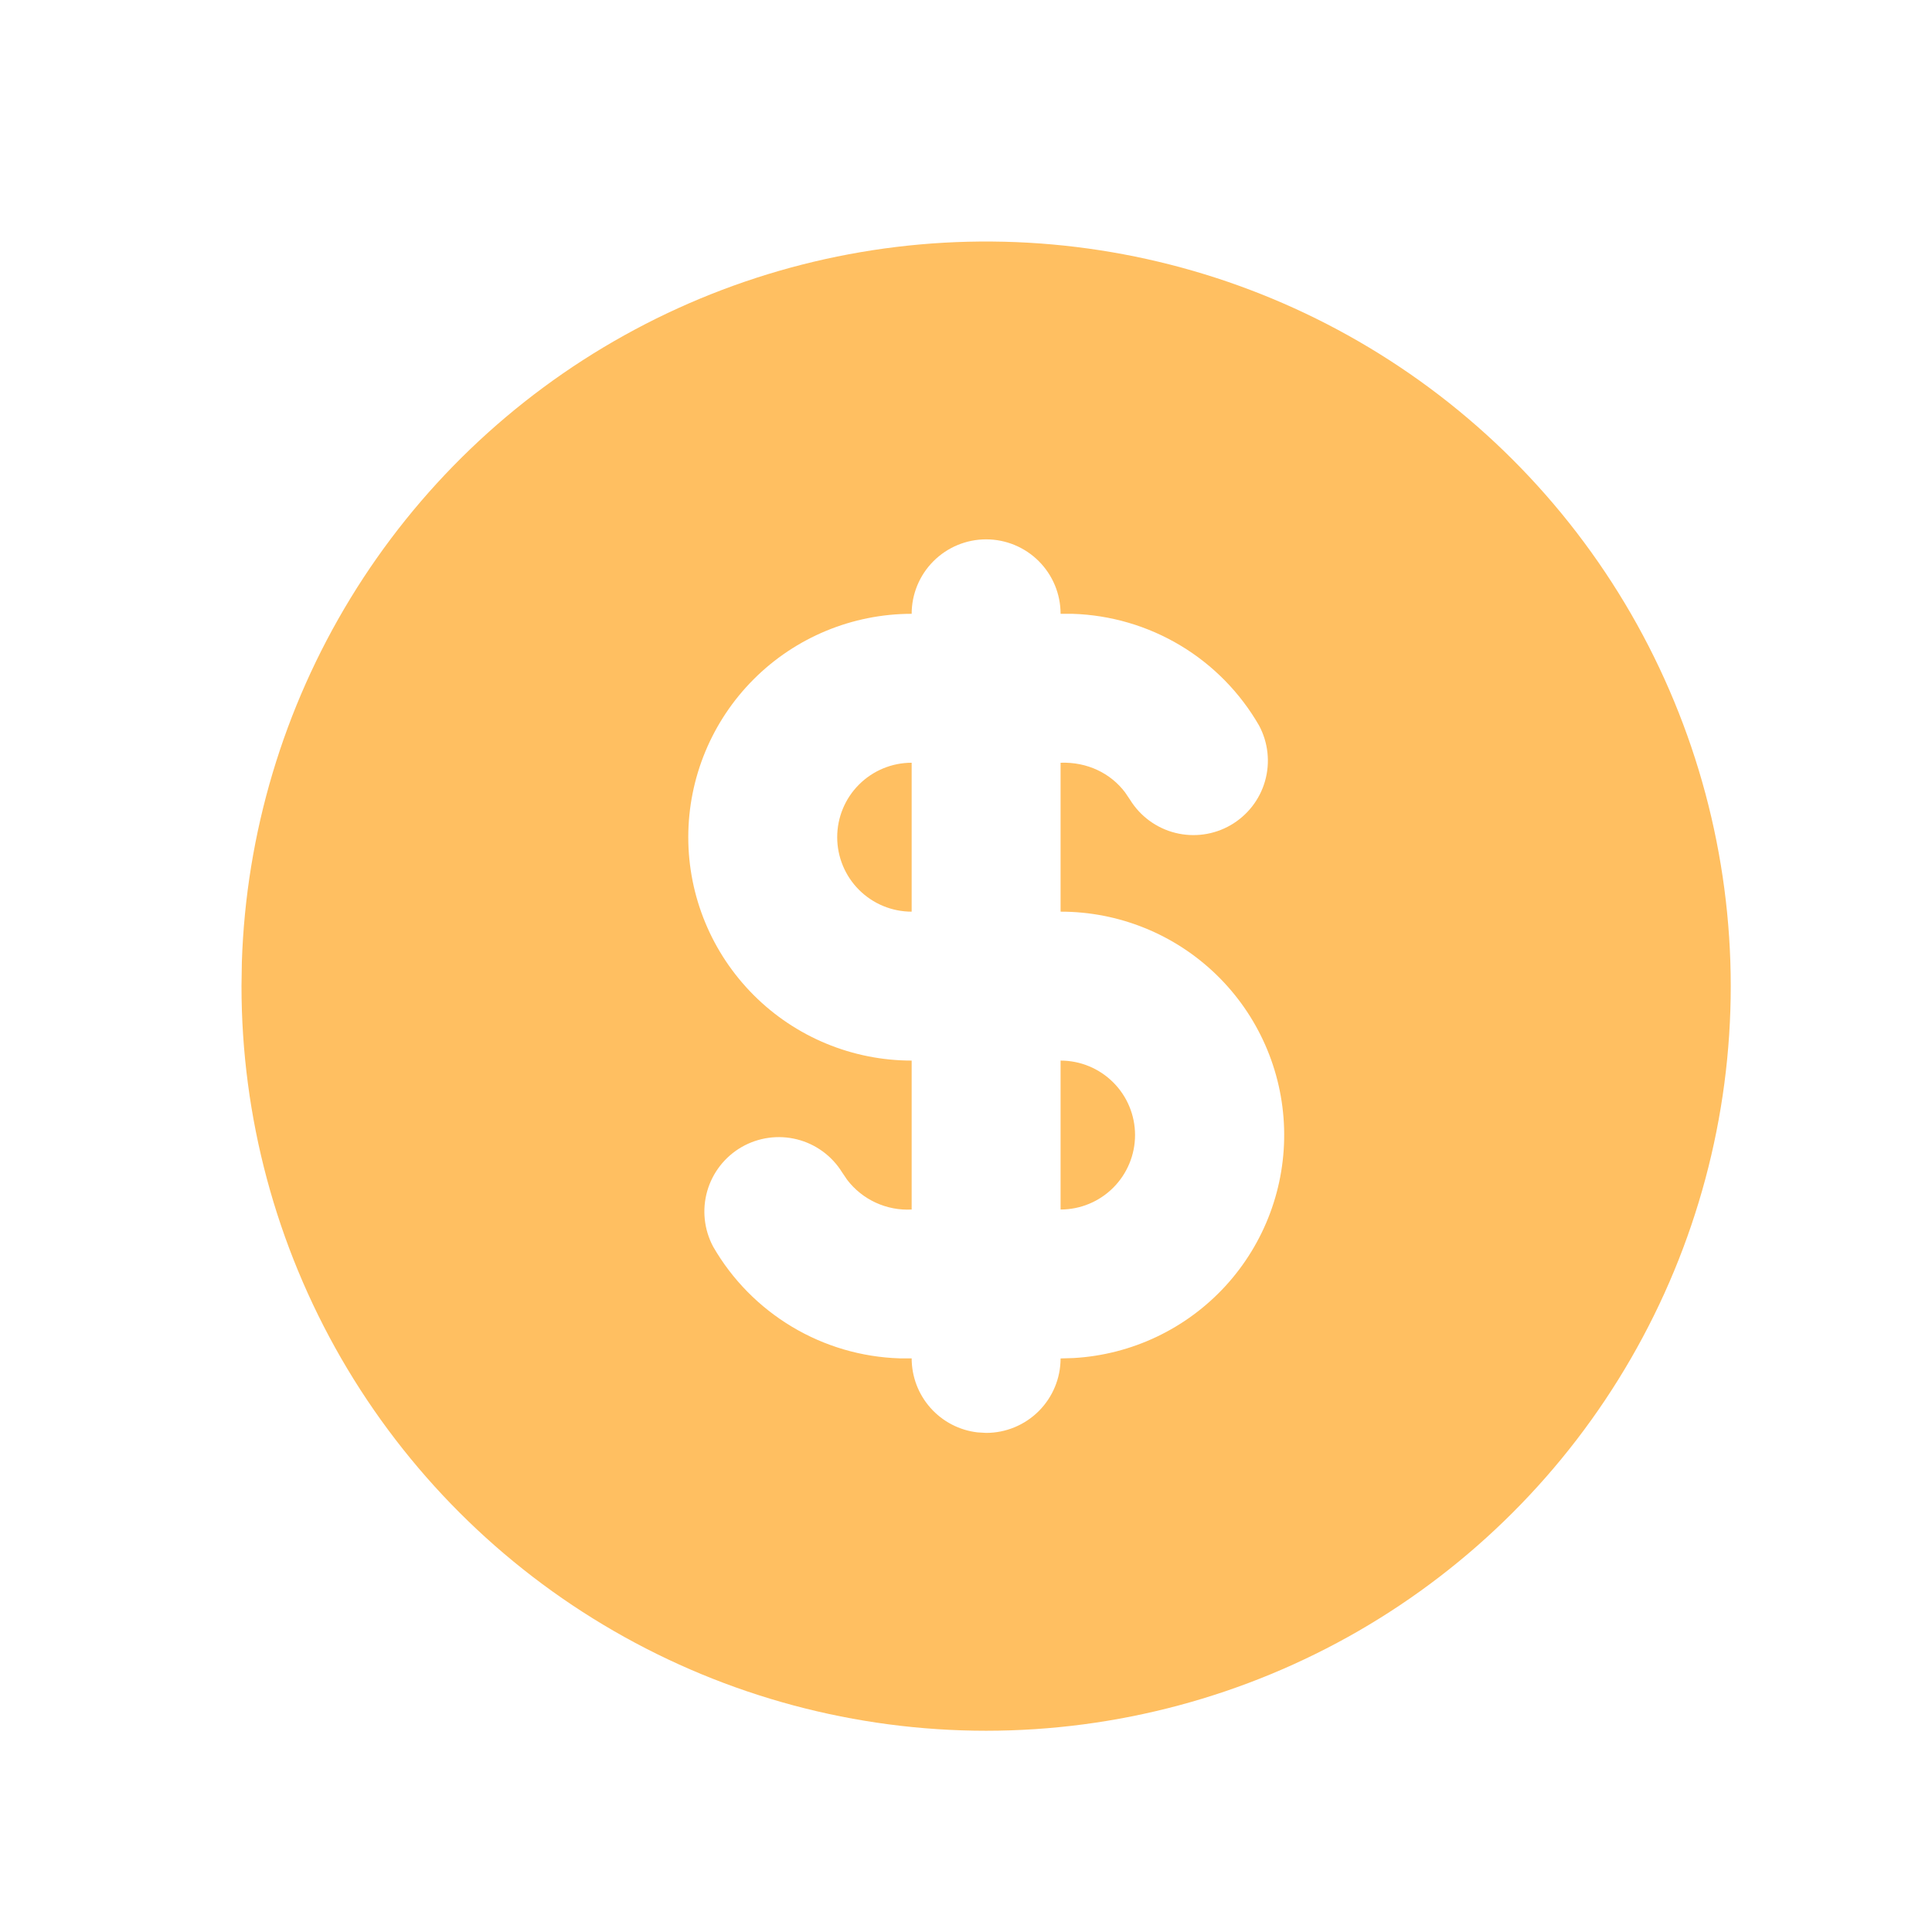
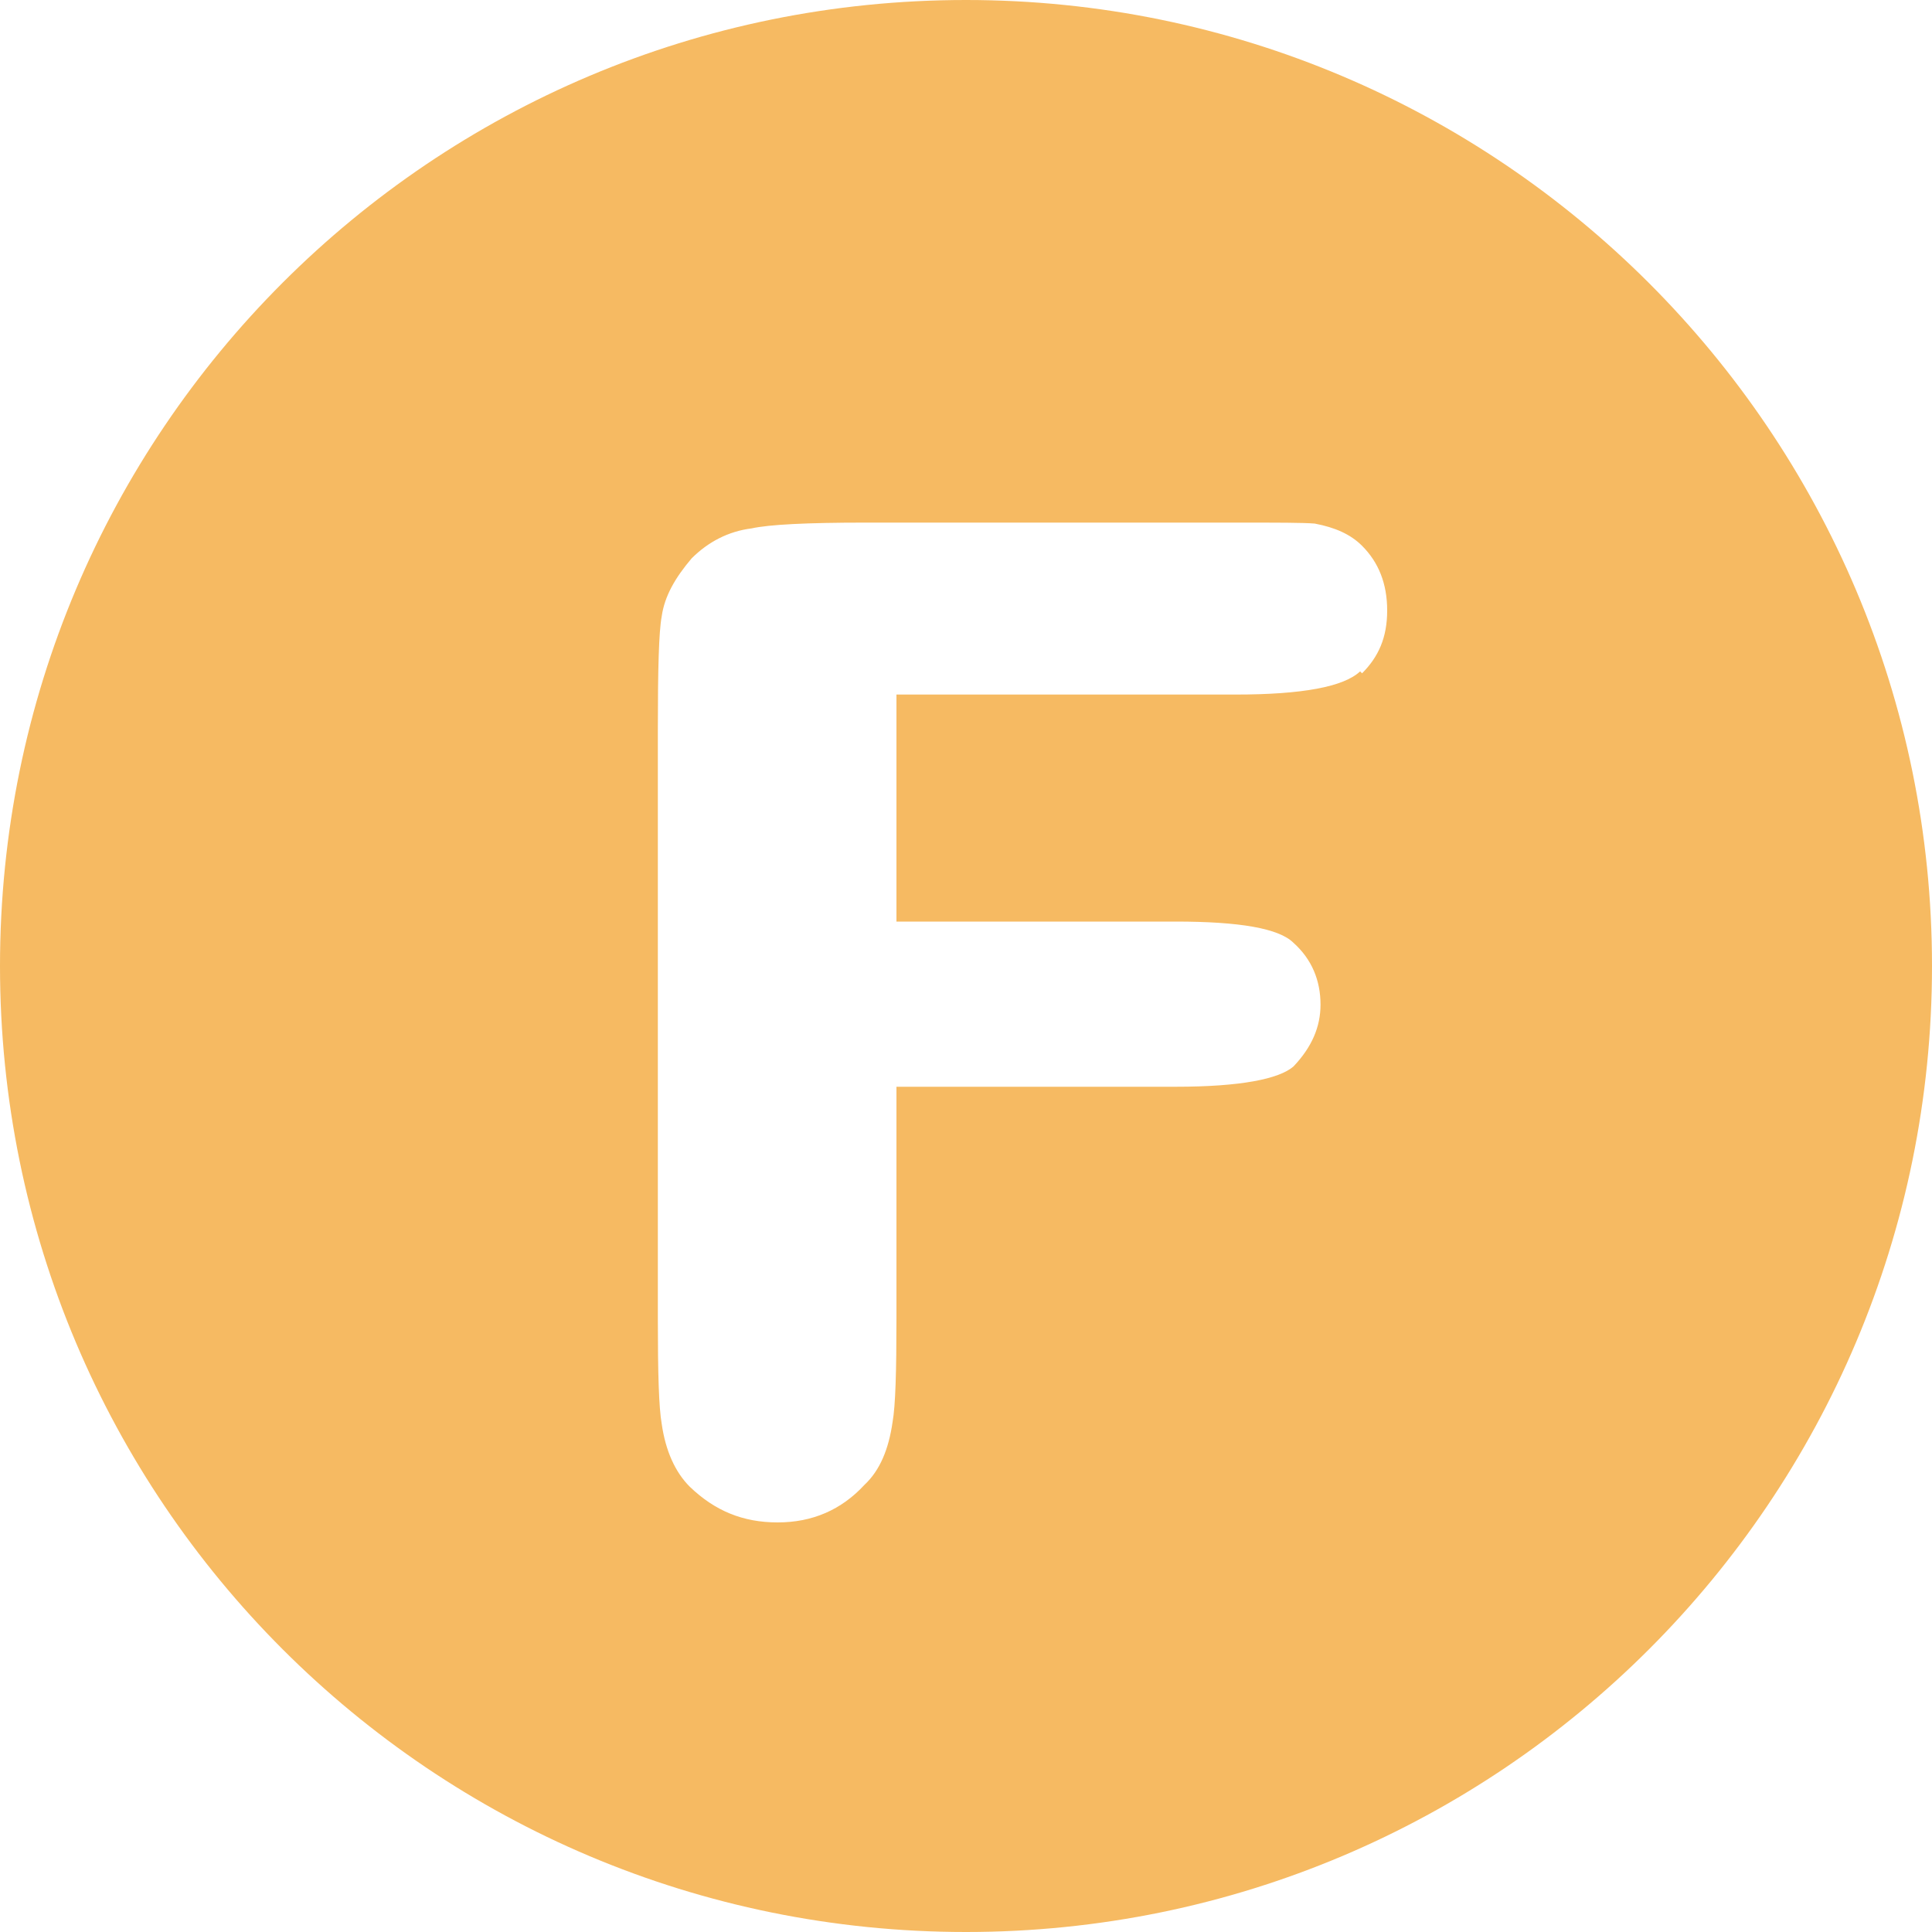
- <svg xmlns="http://www.w3.org/2000/svg" width="48" height="48" viewBox="0 0 48 48" fill="none">
-   <path d="M33.75 8.479C36.562 10.102 38.898 12.438 40.522 15.25C42.145 18.063 43 21.253 43 24.5C43 27.748 42.145 30.938 40.521 33.75C38.898 36.563 36.562 38.898 33.75 40.522C30.937 42.145 27.747 43 24.5 43C21.252 43 18.062 42.145 15.25 40.521C12.437 38.898 10.102 36.562 8.478 33.75C6.855 30.937 6 27.747 6 24.5L6.009 23.9C6.113 20.705 7.043 17.592 8.708 14.863C10.373 12.134 12.717 9.884 15.511 8.331C18.305 6.777 21.453 5.975 24.65 6.001C27.846 6.027 30.982 6.88 33.75 8.479ZM24.5 13.4C24.009 13.4 23.539 13.595 23.192 13.942C22.845 14.289 22.65 14.759 22.65 15.25C21.178 15.25 19.766 15.835 18.726 16.875C17.685 17.916 17.1 19.328 17.1 20.8C17.1 22.272 17.685 23.683 18.726 24.724C19.766 25.765 21.178 26.35 22.65 26.35V30.05C22.343 30.067 22.037 30.008 21.758 29.88C21.479 29.752 21.235 29.557 21.048 29.313L20.922 29.127C20.669 28.718 20.267 28.424 19.801 28.307C19.335 28.19 18.842 28.259 18.426 28.498C18.01 28.738 17.703 29.131 17.571 29.592C17.439 30.054 17.492 30.549 17.718 30.973C18.19 31.792 18.864 32.476 19.675 32.962C20.486 33.448 21.407 33.718 22.352 33.748H22.65C22.65 34.201 22.816 34.639 23.117 34.978C23.418 35.317 23.833 35.534 24.284 35.587L24.5 35.6C24.991 35.6 25.461 35.405 25.808 35.058C26.155 34.711 26.35 34.24 26.35 33.75L26.676 33.74C28.118 33.657 29.471 33.014 30.447 31.95C31.423 30.884 31.945 29.481 31.903 28.037C31.861 26.593 31.257 25.222 30.22 24.216C29.183 23.21 27.795 22.648 26.35 22.65V18.95C27.012 18.927 27.591 19.209 27.952 19.686L28.078 19.873C28.331 20.281 28.733 20.575 29.199 20.692C29.665 20.809 30.158 20.741 30.574 20.501C30.99 20.261 31.297 19.869 31.429 19.407C31.561 18.945 31.508 18.45 31.282 18.027C30.81 17.207 30.137 16.522 29.326 16.036C28.515 15.55 27.593 15.28 26.648 15.25H26.35C26.35 14.759 26.155 14.289 25.808 13.942C25.461 13.595 24.991 13.4 24.5 13.4ZM26.35 26.35C26.841 26.35 27.311 26.545 27.658 26.892C28.005 27.238 28.2 27.709 28.2 28.2C28.2 28.69 28.005 29.161 27.658 29.508C27.311 29.855 26.841 30.05 26.35 30.05V26.35ZM22.65 18.95V22.65C22.159 22.65 21.689 22.455 21.342 22.108C20.995 21.761 20.8 21.29 20.8 20.8C20.8 20.309 20.995 19.838 21.342 19.492C21.689 19.145 22.159 18.95 22.65 18.95Z" fill="#FFBF61" />
+ <svg xmlns="http://www.w3.org/2000/svg" id="_圖層_2" viewBox="0 0 20 20">
+   <defs>
+     <style>.cls-1{fill:#f6ba62;}</style>
+   </defs>
+   <g id="ICON">
+     <path class="cls-1" d="M10,0C4.47,0,0,4.47,0,10s4.47,10,10,10,10-4.48,10-10S15.52,0,10,0ZM14.08,6.95c-.17.16-.6.24-1.29.24h-3.51v2.35h2.89c.66,0,1.07.07,1.22.22.19.17.28.39.28.64,0,.23-.09.44-.28.64-.15.13-.55.21-1.22.21h-2.89v2.4c0,.55-.01.9-.04,1.07-.04.28-.13.5-.29.65-.24.26-.54.39-.9.39s-.65-.12-.91-.37c-.15-.15-.25-.37-.29-.65-.03-.17-.04-.53-.04-1.08v-6.11c0-.62.01-1.01.04-1.17.03-.21.14-.4.31-.6.17-.17.38-.28.62-.31.18-.04.57-.06,1.17-.06h3.85c.43,0,.69,0,.81.01.21.04.37.11.49.23.17.17.26.39.26.67s-.09.48-.26.65Z" />
+   </g>
</svg>
